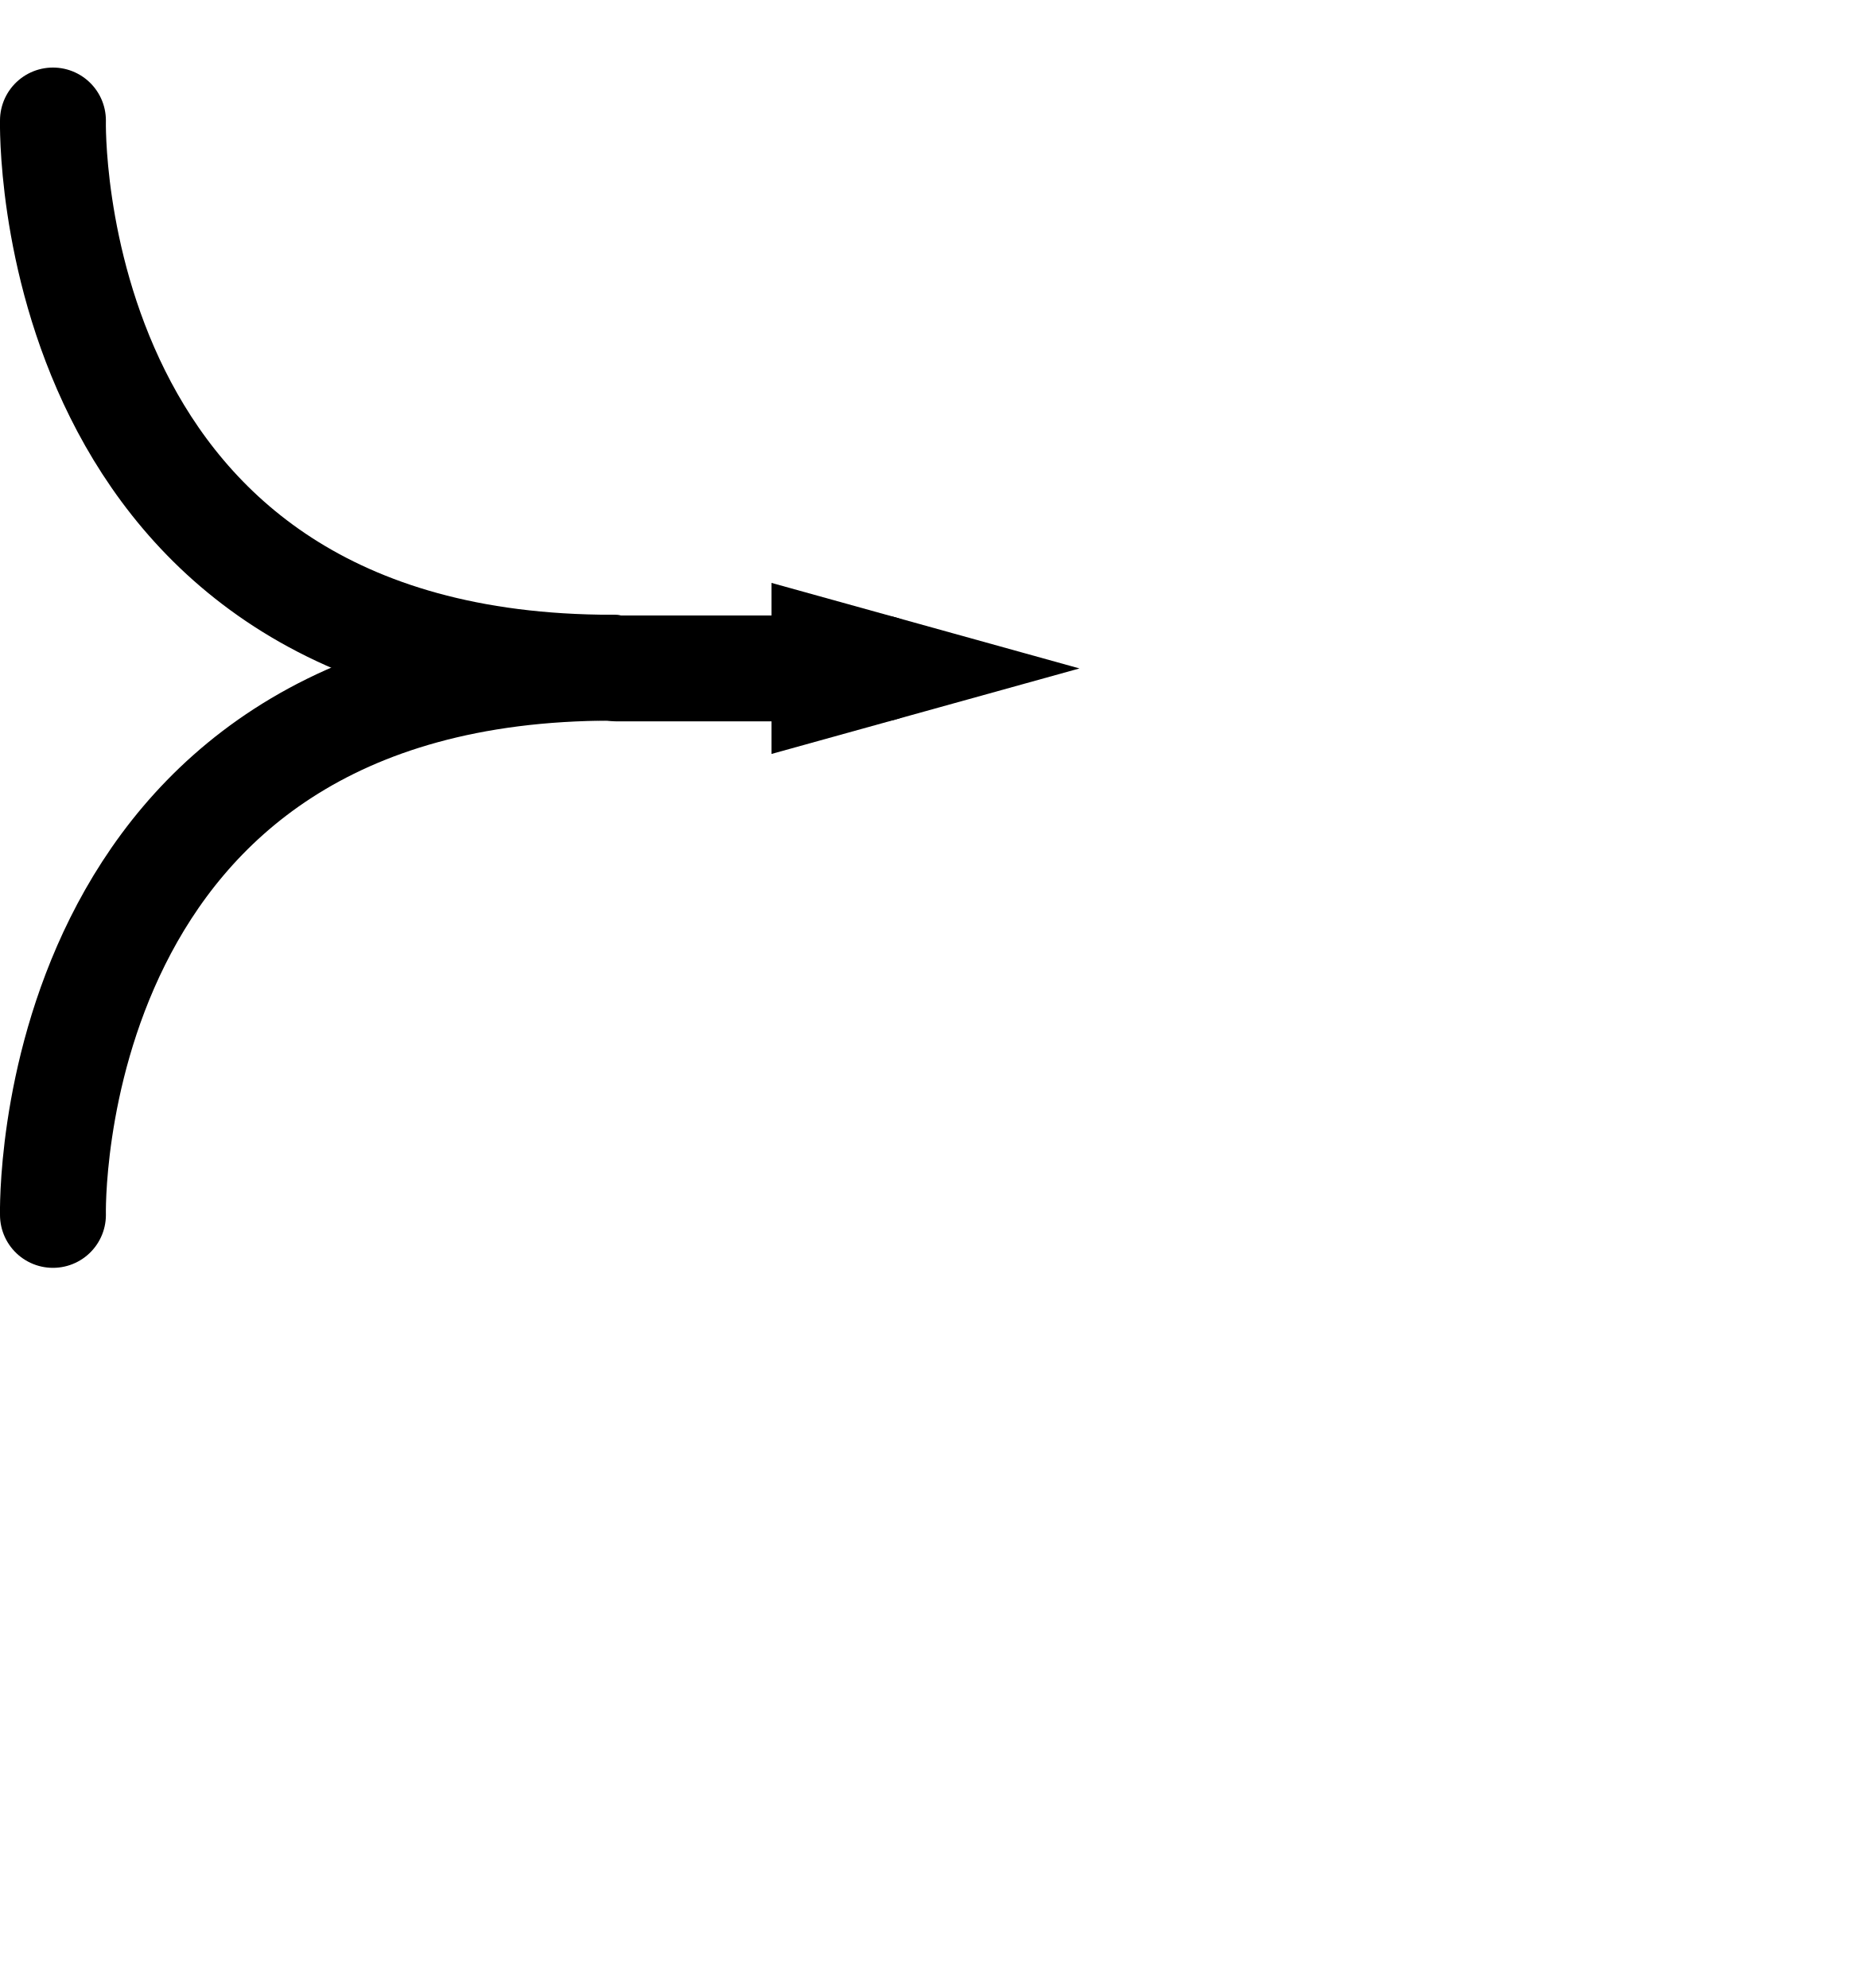
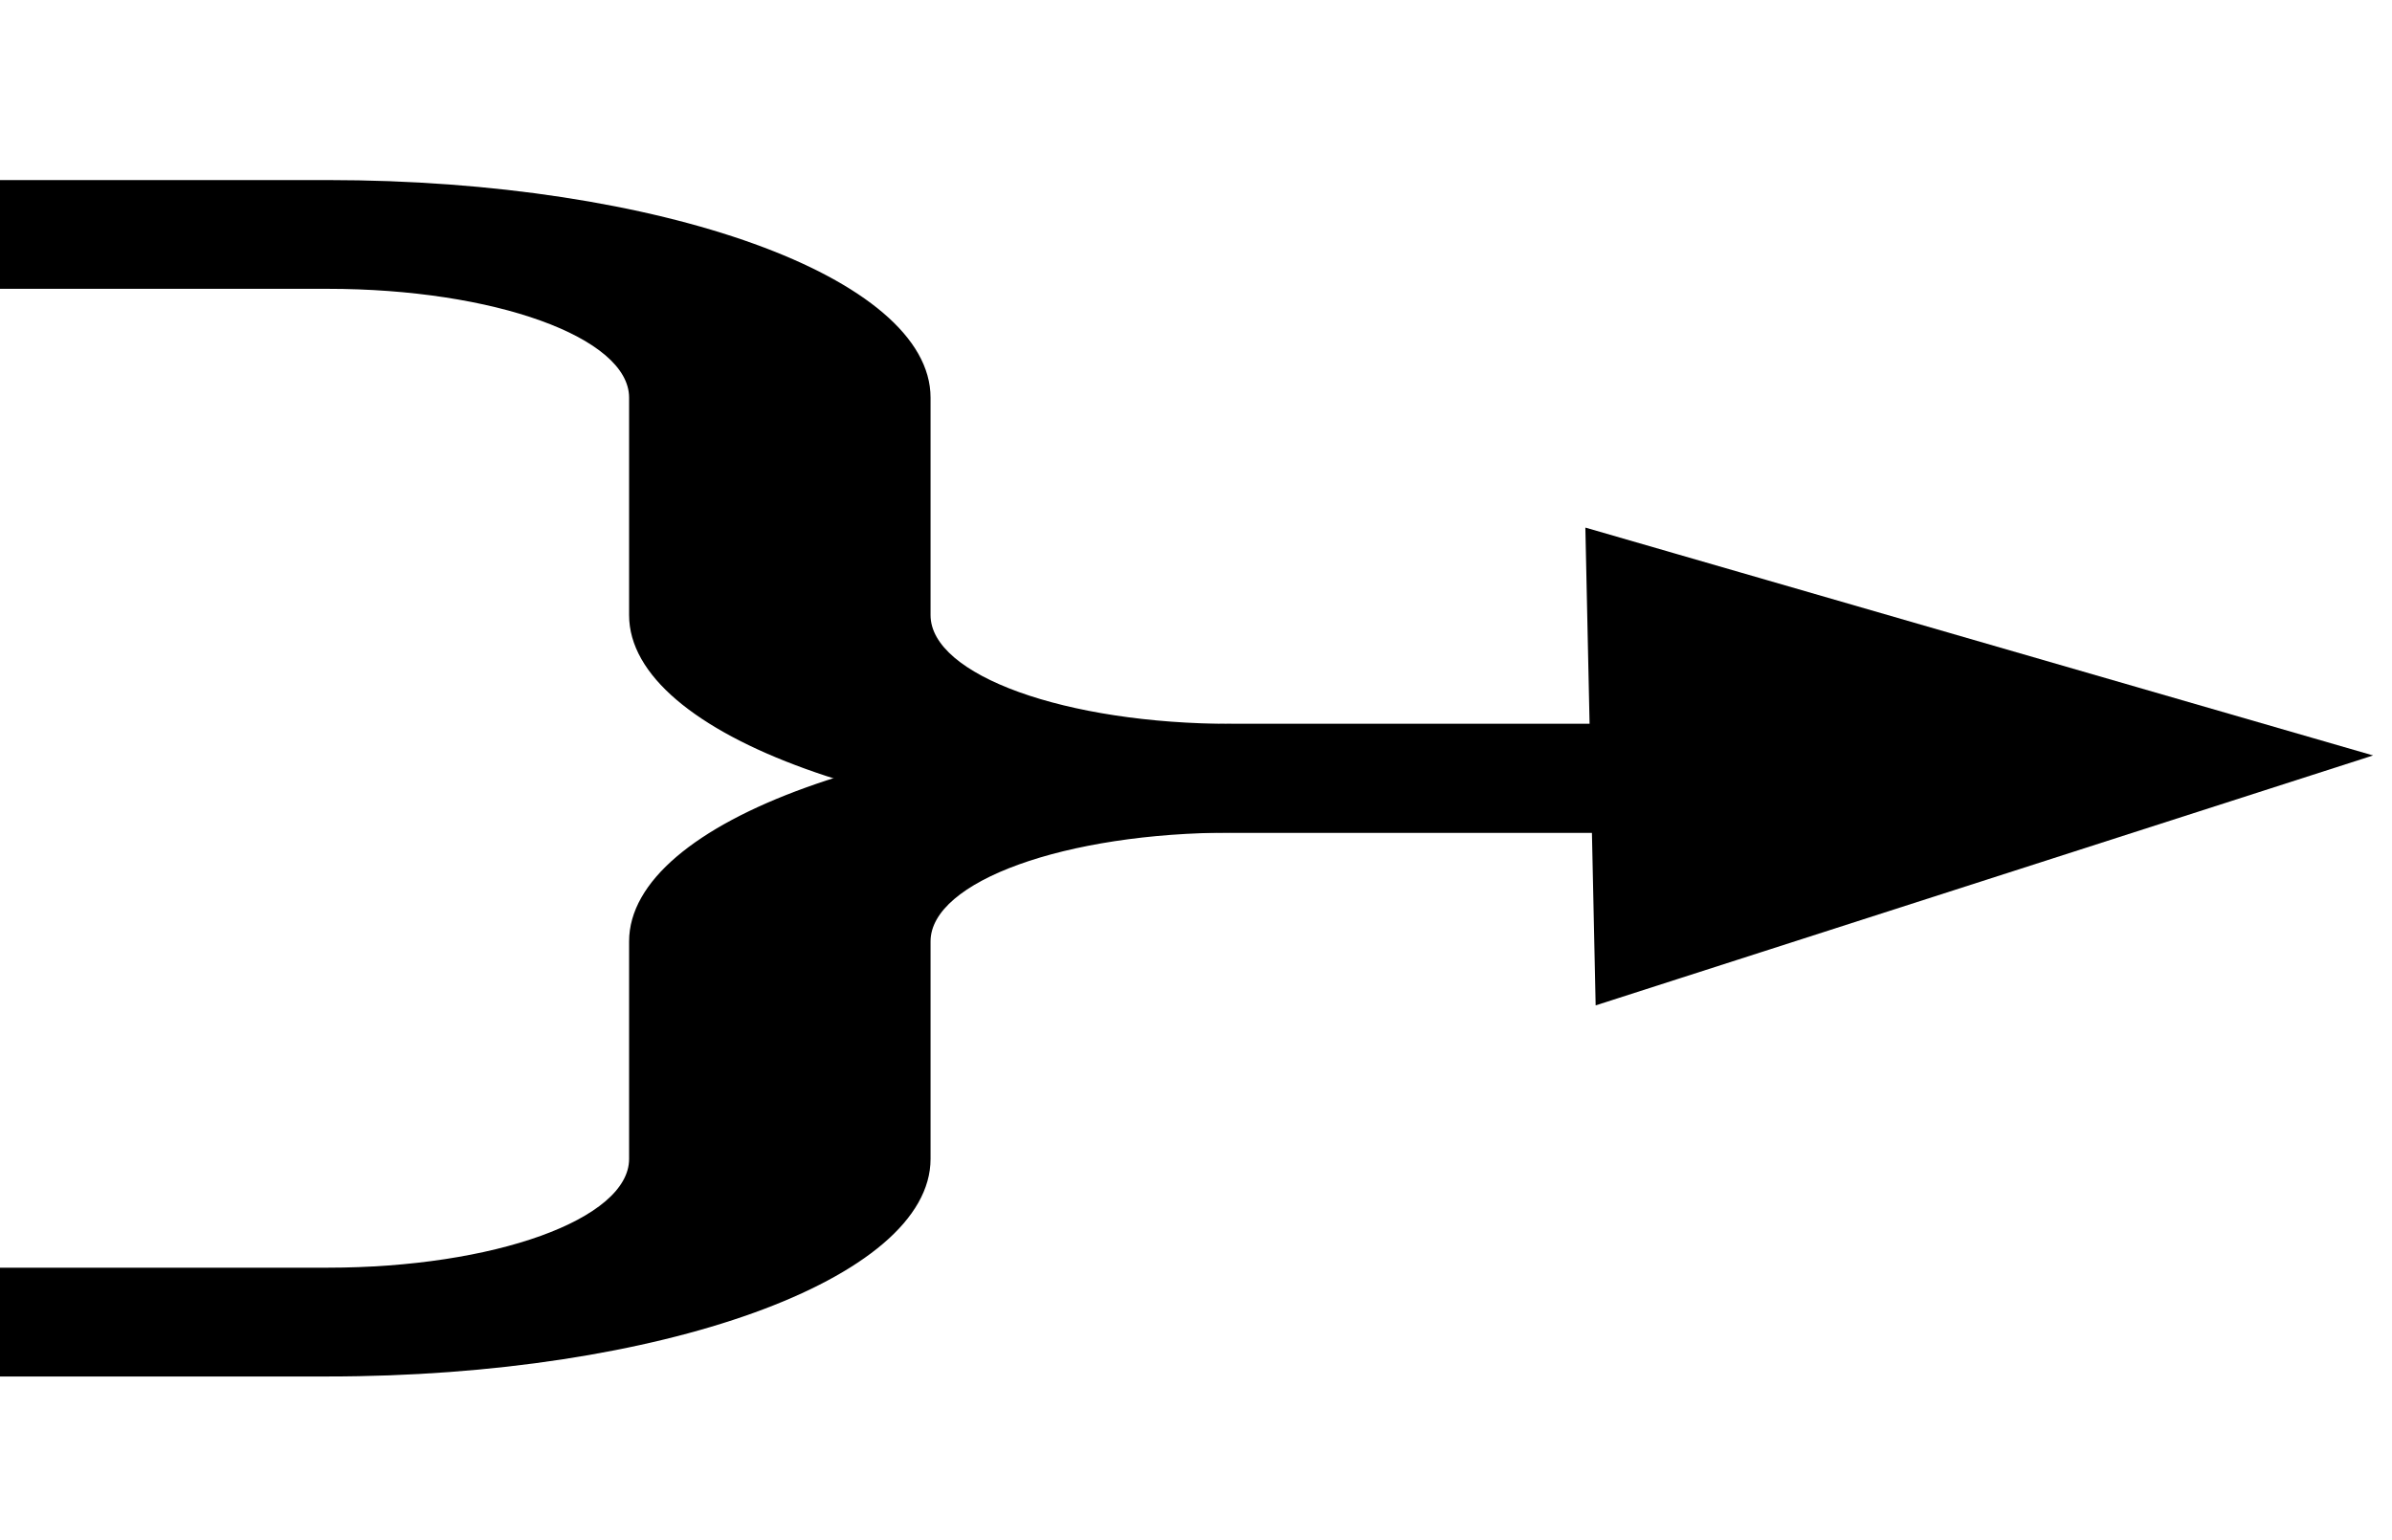
- <svg xmlns="http://www.w3.org/2000/svg" width="96px" height="103px" viewBox="0 0 350 350" version="1.1" preserveAspectRatio="x200Y200 meet">
+ <svg xmlns="http://www.w3.org/2000/svg" width="73px" height="47px" viewBox="0 0 73 47" version="1.1">
  <defs />
  <g id="Page-1" stroke="none" stroke-width="1" fill="none" fill-rule="evenodd">
-     <g id="Line-+-Line-+-Line-2" transform="translate(9, 9)" stroke="#000000" stroke-width="20" stroke-linecap="round">
-       <path d="M107.5,104.5 L157.5,104.5" id="Line" />
-       <path id="Line-decoration-1" d="M157.5,104.5 C153.72,103.45 150.48,102.55 146.7,101.5 C146.7,103.6 146.7,105.4 146.7,107.5 C150.48,106.45 153.72,105.55 157.5,104.5 C157.5,104.5 157.5,104.5 157.5,104.5 Z" />
-       <g id="Line-+-Line-2" transform="translate(54, 104.5) rotate(-90) translate(-54, -104.5) translate(-50, 51)">
-         <path d="M103.016,1.62 C103.016,1.62 100.399,104.984 208.626,104.984 M103.016,1.62 C103.016,1.62 100.399,104.984 208.626,104.984" id="Line" transform="translate(155.8184, 53.3019) rotate(90) translate(-155.8184, -53.3019) " />
-         <path d="M-0.347,1.62 C-0.347,1.62 -2.964,104.984 105.263,104.984 M-0.347,1.62 C-0.347,1.62 -2.964,104.984 105.263,104.984" id="Line-2" transform="translate(52.45508, 53.3019) scale(-1, 1) rotate(90) translate(-52.45508, -53.3019) " />
+     <g id="join" transform="translate(17, 23.5) rotate(180) translate(-17, -23.5) translate(-37, -0)" fill="#000000">
+       <g id="Page-1" transform="translate(0, 0)">
+         <g id="join2">
+           <g id="Page-1">
+             <g id="join2">
+               <g id="Page-1">
+                 <g id="Shape-+-Shape-2" transform="translate(15, 0)">
+                   <path d="M46.002,8.301 L64.402,8.301 L64.402,13.281 L92.003,6.641 L64.402,0 L64.402,4.98 L46.002,4.98 C35.84,4.98 27.601,7.954 27.601,11.621 L27.601,18.261 C27.601,20.096 23.484,21.582 18.401,21.582 L4.6,21.582 C2.061,21.582 0,22.325 0,23.242 C0,24.158 2.061,24.902 4.6,24.902 L4.6,24.902 L18.401,24.902 C28.562,24.902 36.801,21.929 36.801,18.261 L36.801,11.621 C36.801,9.786 40.923,8.301 46.002,8.301 L46.002,8.301 L46.002,8.301 Z" id="Shape" />
+                   <path d="M46.002,29.882 L64.402,29.882 L64.402,34.863 L92.003,28.222 L64.402,21.582 L64.402,26.562 L46.002,26.562 C35.84,26.562 27.601,29.535 27.601,33.203 L27.601,39.843 C27.601,41.677 23.484,43.163 18.401,43.163 L4.6,43.163 C2.061,43.163 0,43.907 0,44.823 C0,45.74 2.061,46.484 4.6,46.484 L4.6,46.484 L18.401,46.484 C28.562,46.484 36.801,43.51 36.801,39.843 L36.801,33.203 C36.801,31.368 40.923,29.882 46.002,29.882 L46.002,29.882 L46.002,29.882 Z" id="Shape-2" transform="translate(46.00155, 34.03258) scale(1, -1) translate(-46.00155, -34.03258) " />
+                 </g>
+                 <path d="M0.631,23.908 C8.11,26.072 14.521,27.927 22,30.091 L21.721,17.126 C14.339,19.5 8.012,21.534 0.631,23.908 L0.631,23.908 L0.631,23.908 Z" id="Line-decoration-1" stroke="#000000" stroke-width="1.2" />
+               </g>
+             </g>
+           </g>
+         </g>
      </g>
    </g>
  </g>
</svg>
